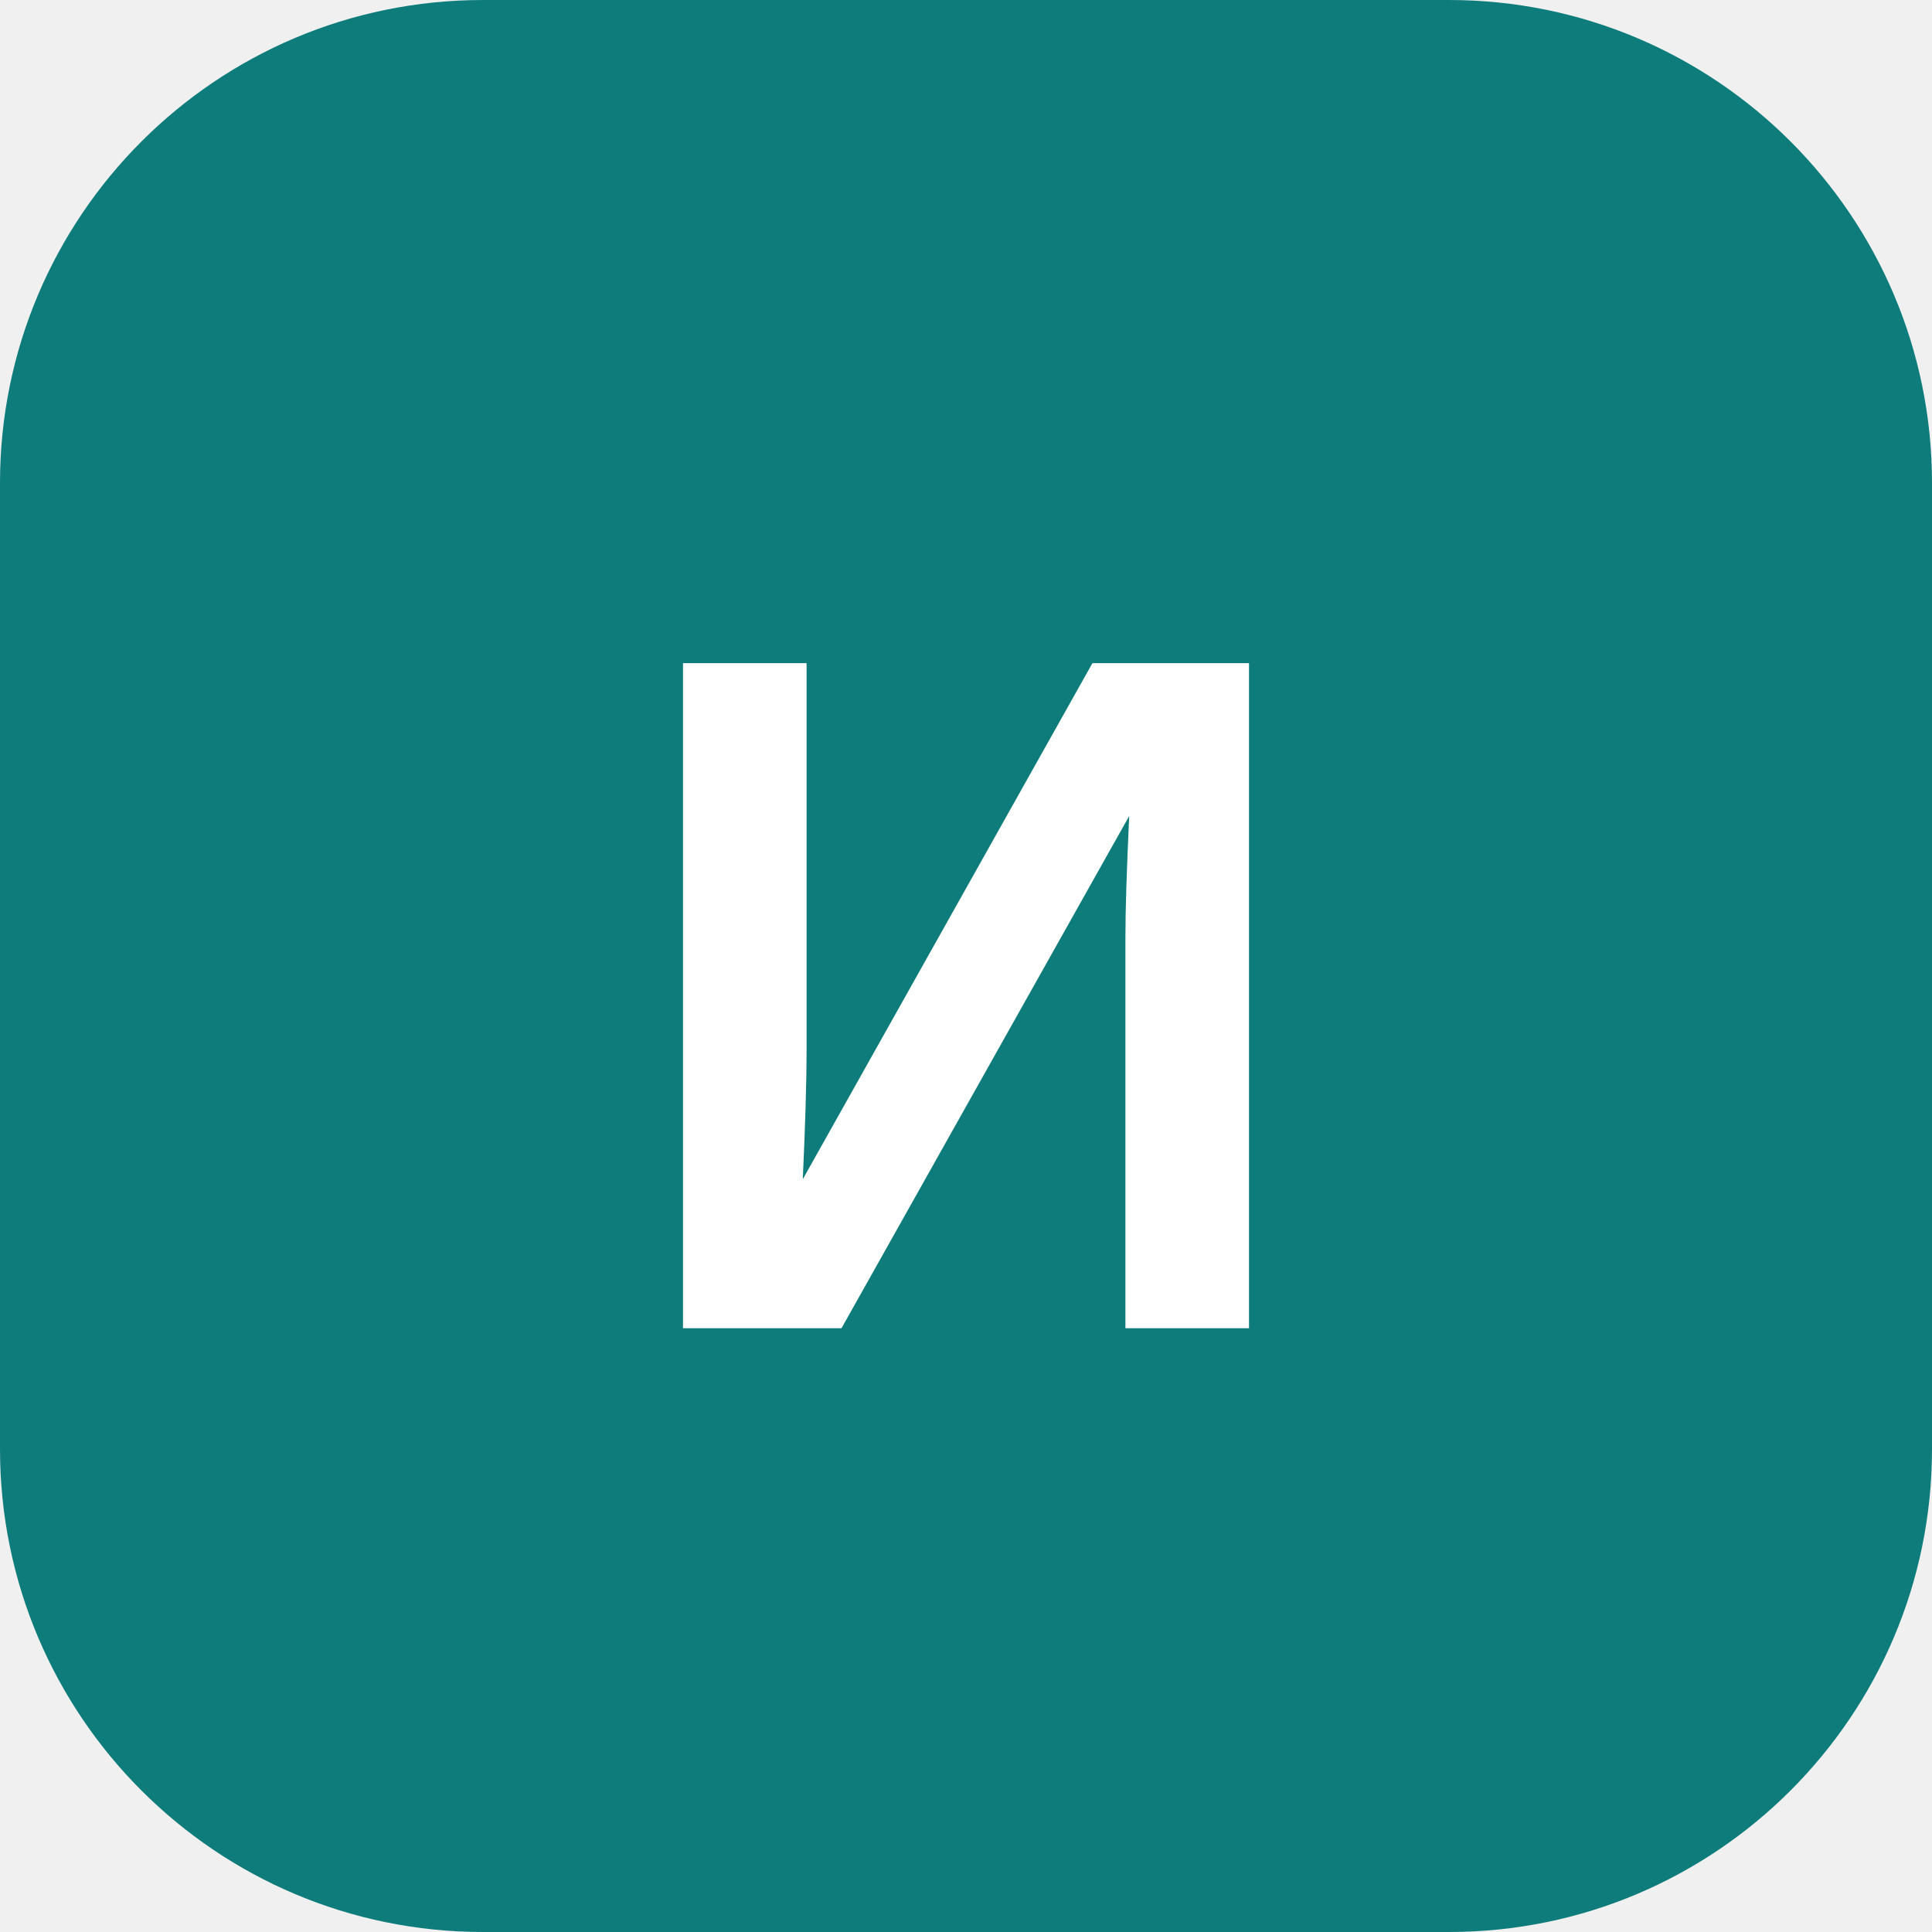
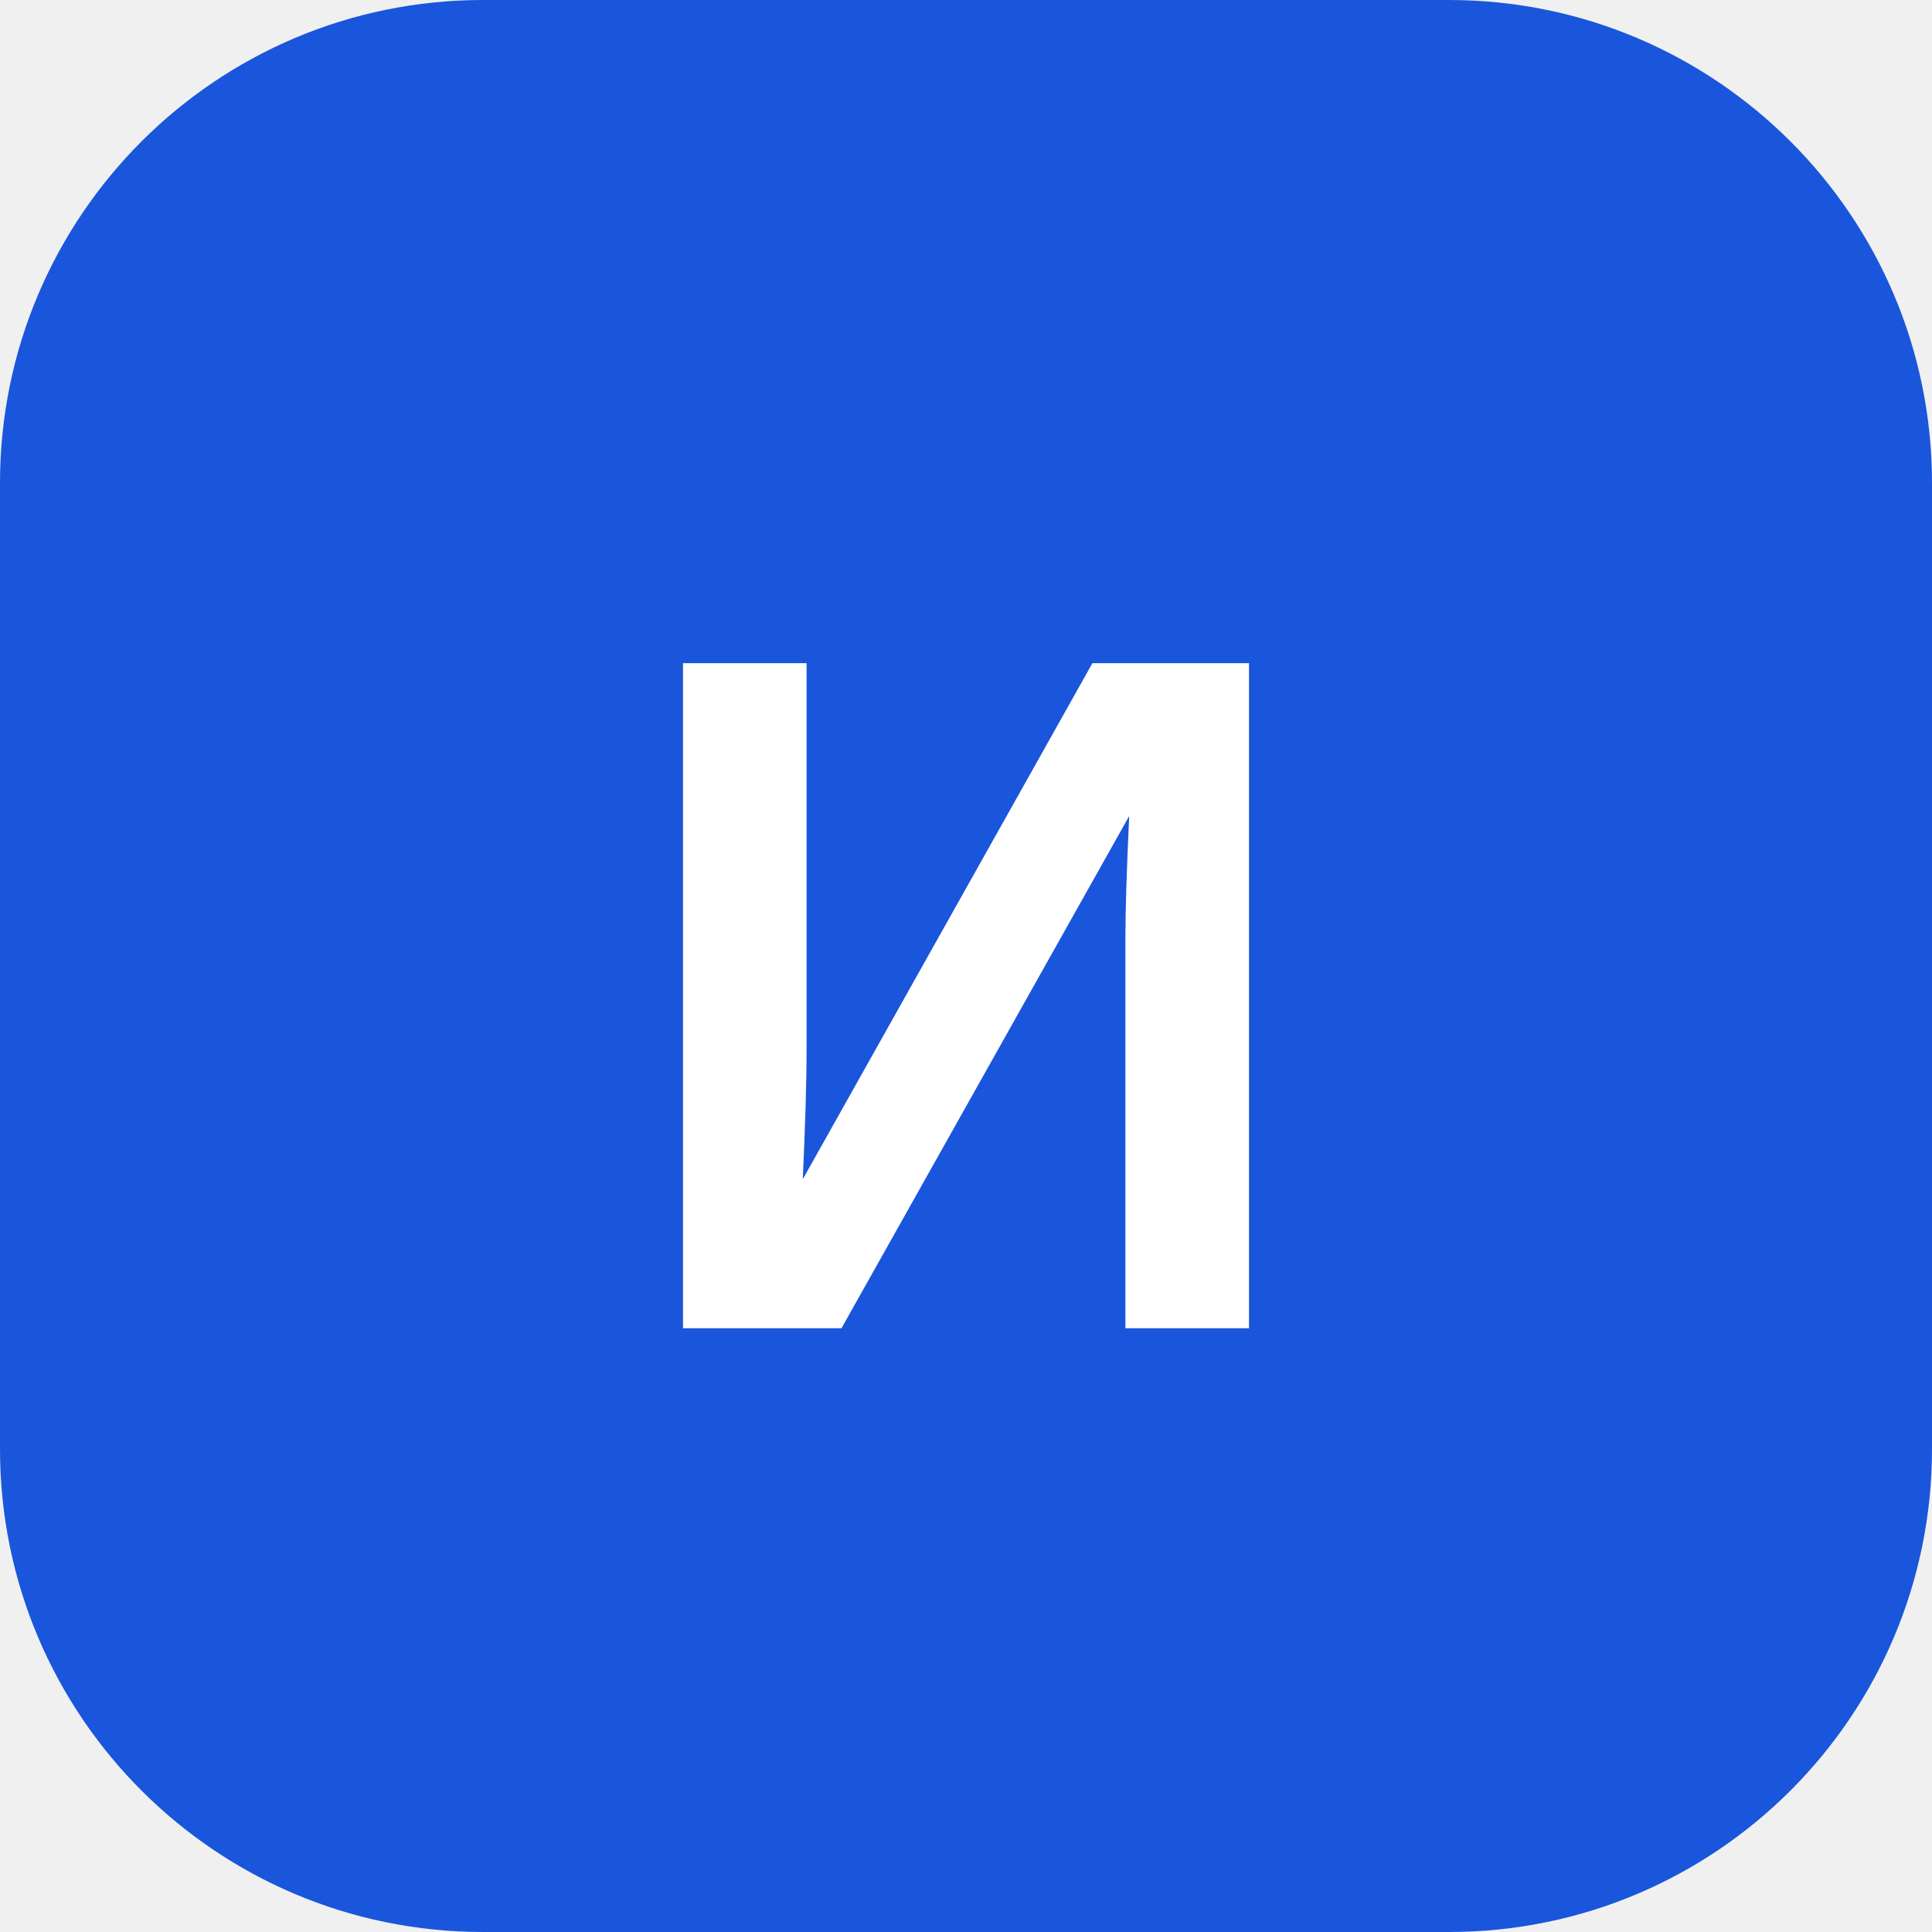
<svg xmlns="http://www.w3.org/2000/svg" viewBox="0 0 32 32" fill="none">
-   <rect width="32" height="32" rx="8" fill="#0E7C7B" />
+   <rect width="32" height="32" rx="8" fill="#1A56DB" />
  <text x="16" y="22" text-anchor="middle" fill="#ffffff" font-family="Arial, sans-serif" font-size="16" font-weight="700">И</text>
</svg>
